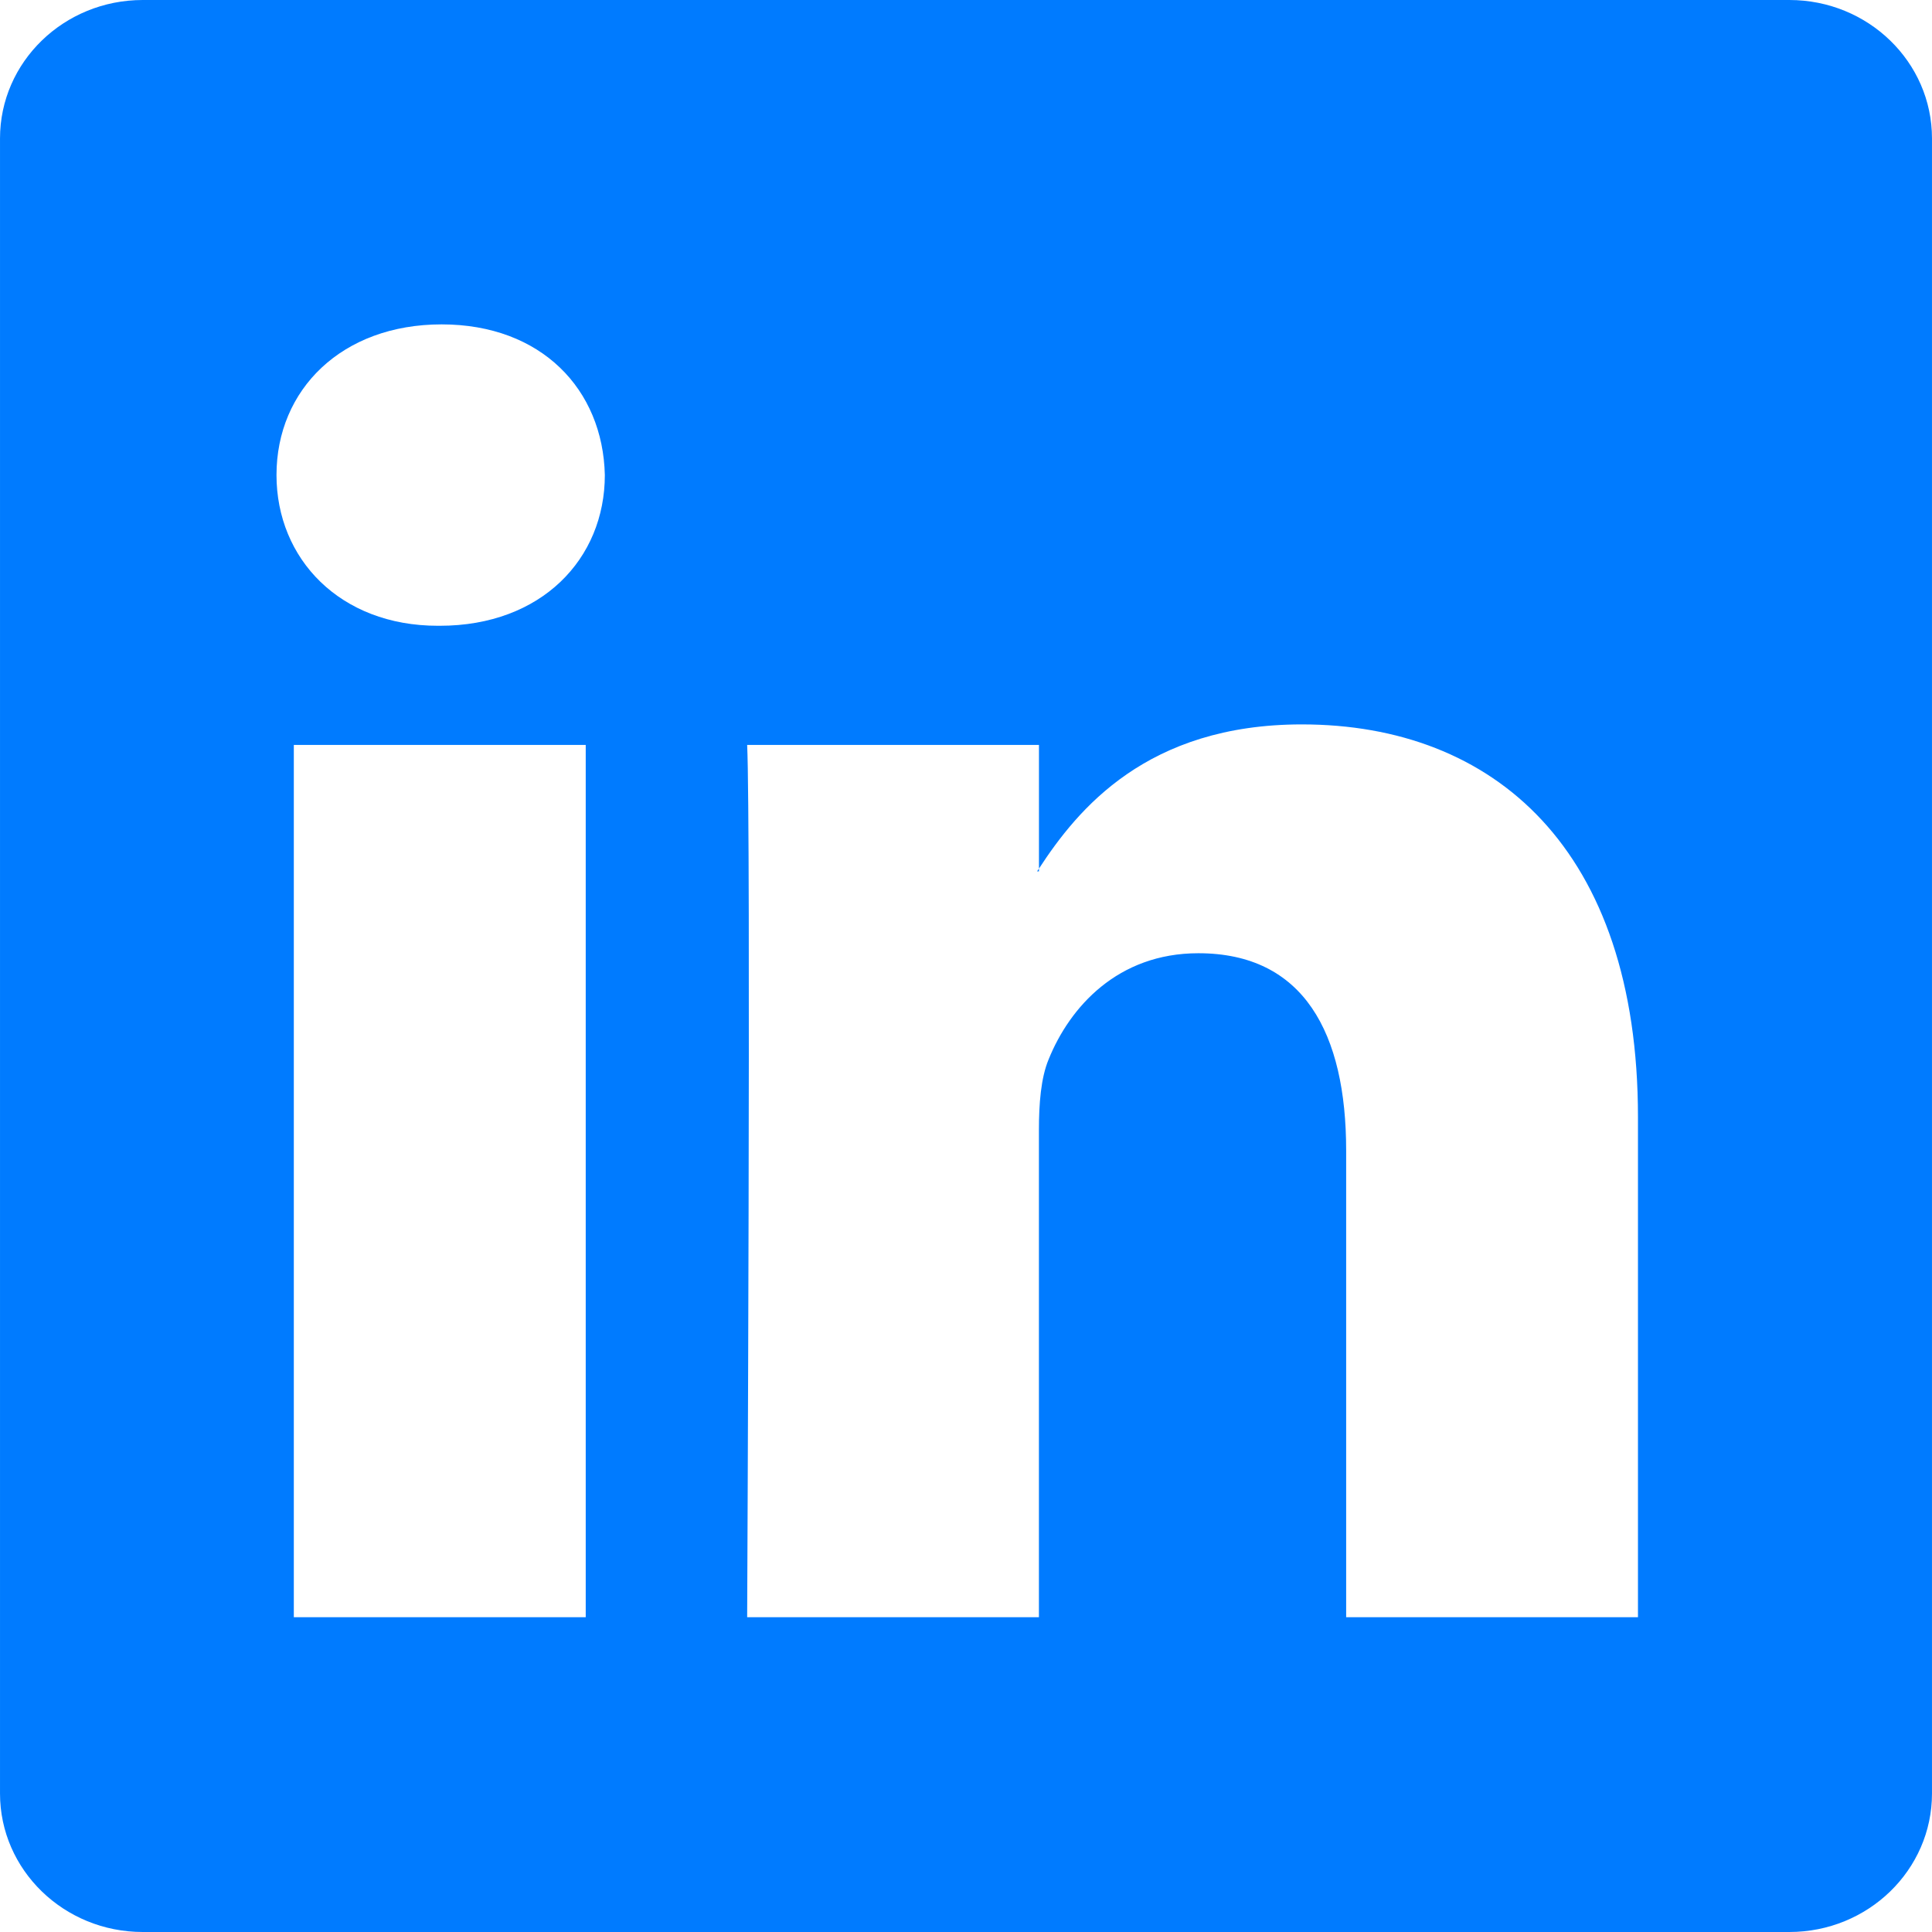
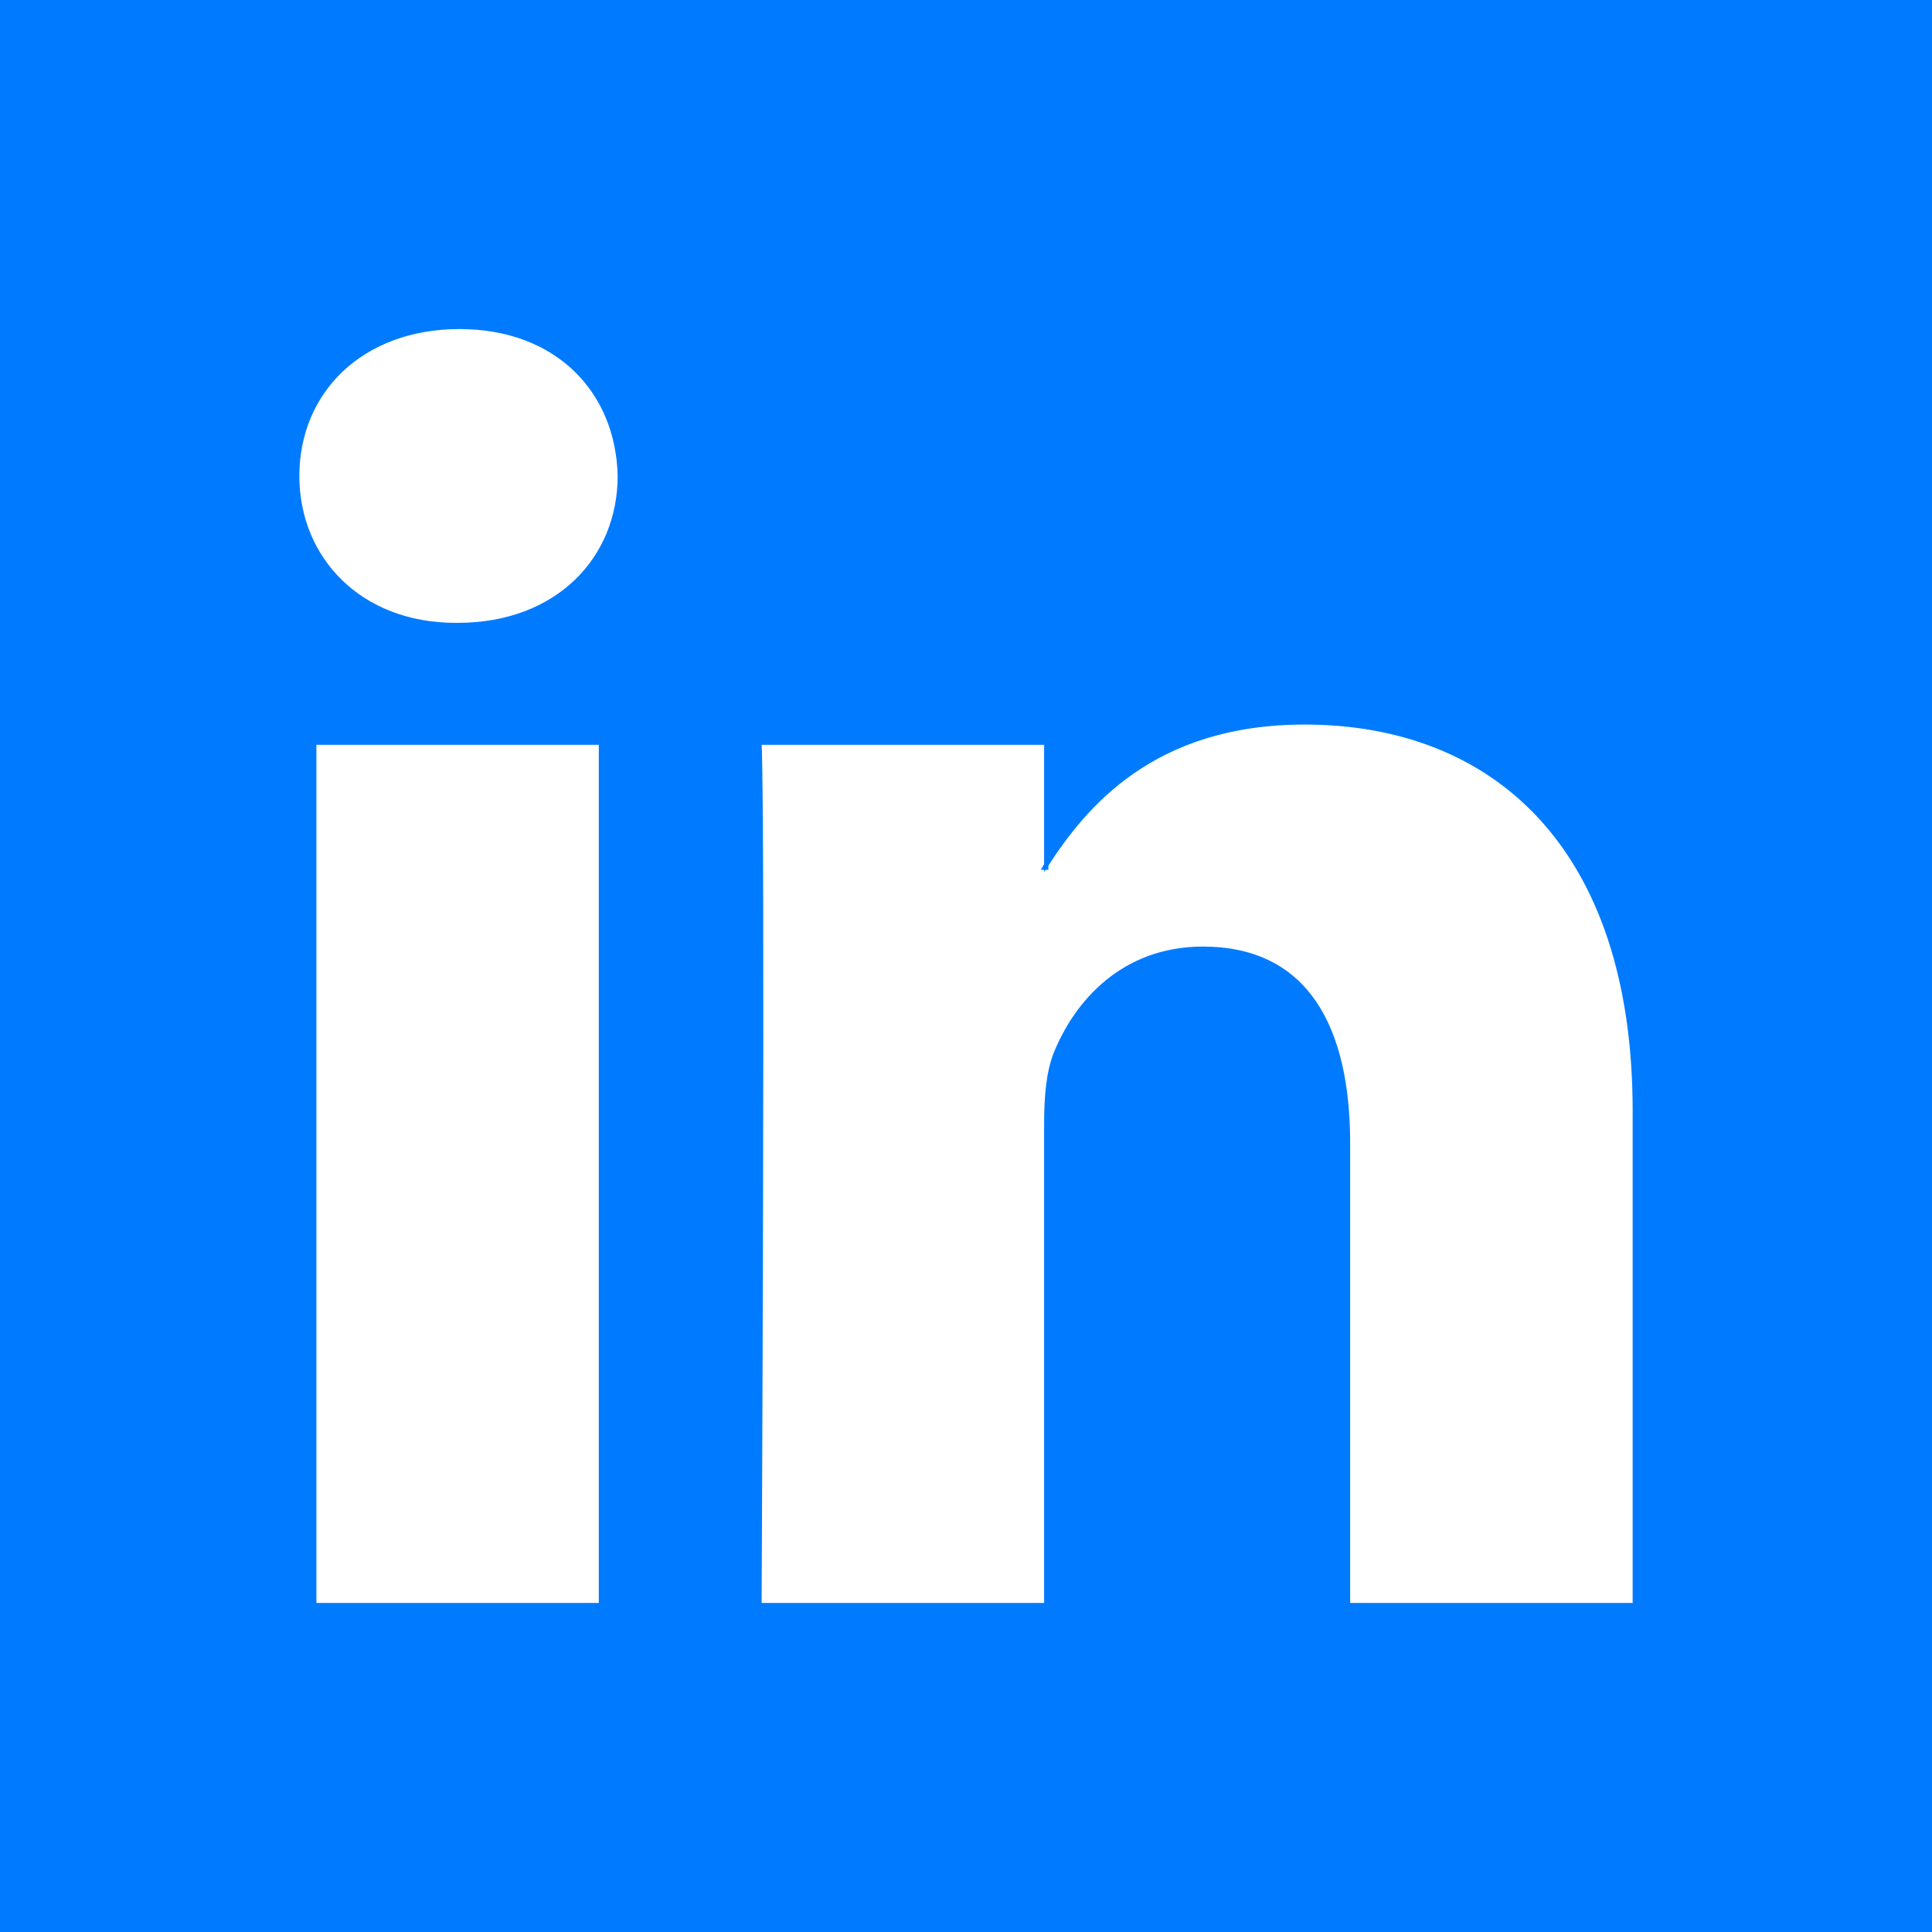
- <svg xmlns="http://www.w3.org/2000/svg" version="1.1" id="Capa_1" x="0px" y="0px" width="430.117px" height="430.118px" viewBox="0 0 430.117 430.118" fill="#007BFF" style="enable-background:new 0 0 430.117 430.118;" xml:space="preserve">
-   <g>
-     <path id="LinkedIn__x28_alt_x29_" d="M398.355,0H31.782C14.229,0,0.002,13.793,0.002,30.817v368.471   c0,17.025,14.232,30.83,31.78,30.83h366.573c17.549,0,31.76-13.814,31.76-30.83V30.817C430.115,13.798,415.904,0,398.355,0z    M130.4,360.038H65.413V165.845H130.4V360.038z M97.913,139.315h-0.437c-21.793,0-35.92-14.904-35.92-33.563   c0-19.035,14.542-33.535,36.767-33.535c22.227,0,35.899,14.496,36.331,33.535C134.654,124.415,120.555,139.315,97.913,139.315z    M364.659,360.038h-64.966V256.138c0-26.107-9.413-43.921-32.907-43.921c-17.973,0-28.642,12.018-33.327,23.621   c-1.736,4.144-2.166,9.94-2.166,15.728v108.468h-64.954c0,0,0.85-175.979,0-194.192h64.964v27.531   c8.624-13.229,24.035-32.1,58.534-32.1c42.76,0,74.822,27.739,74.822,87.414V360.038z M230.883,193.99   c0.111-0.182,0.266-0.401,0.42-0.614v0.614H230.883z" />
+ <svg xmlns="http://www.w3.org/2000/svg" fill="#007BFF" height="200px" width="200px" version="1.1" id="Layer_1" viewBox="0 0 455 455" xml:space="preserve" stroke="#007BFF">
+   <g id="SVGRepo_bgCarrier" stroke-width="0" />
+   <g id="SVGRepo_tracerCarrier" stroke-linecap="round" stroke-linejoin="round" />
+   <g id="SVGRepo_iconCarrier">
+     <g>
+       <path style="fill-rule:evenodd;clip-rule:evenodd;" d="M246.4,204.35v-0.665c-0.136,0.223-0.324,0.446-0.442,0.665H246.4z" />
+       <path style="fill-rule:evenodd;clip-rule:evenodd;" d="M0,0v455h455V0H0z M141.522,378.002H74.016V174.906h67.506V378.002z M107.769,147.186h-0.446C84.678,147.186,70,131.585,70,112.085c0-19.928,15.107-35.087,38.211-35.087 c23.109,0,37.31,15.159,37.752,35.087C145.963,131.585,131.32,147.186,107.769,147.186z M385,378.002h-67.524V269.345 c0-27.291-9.756-45.92-34.195-45.92c-18.664,0-29.755,12.543-34.641,24.693c-1.776,4.34-2.24,10.373-2.24,16.459v113.426h-67.537 c0,0,0.905-184.043,0-203.096H246.4v28.779c8.973-13.807,24.986-33.547,60.856-33.547c44.437,0,77.744,29.02,77.744,91.398V378.002 z" />
+     </g>
  </g>
-   <g>
- </g>
-   <g>
- </g>
-   <g>
- </g>
-   <g>
- </g>
-   <g>
- </g>
-   <g>
- </g>
-   <g>
- </g>
-   <g>
- </g>
-   <g>
- </g>
-   <g>
- </g>
-   <g>
- </g>
-   <g>
- </g>
-   <g>
- </g>
-   <g>
- </g>
-   <g>
- </g>
</svg>
